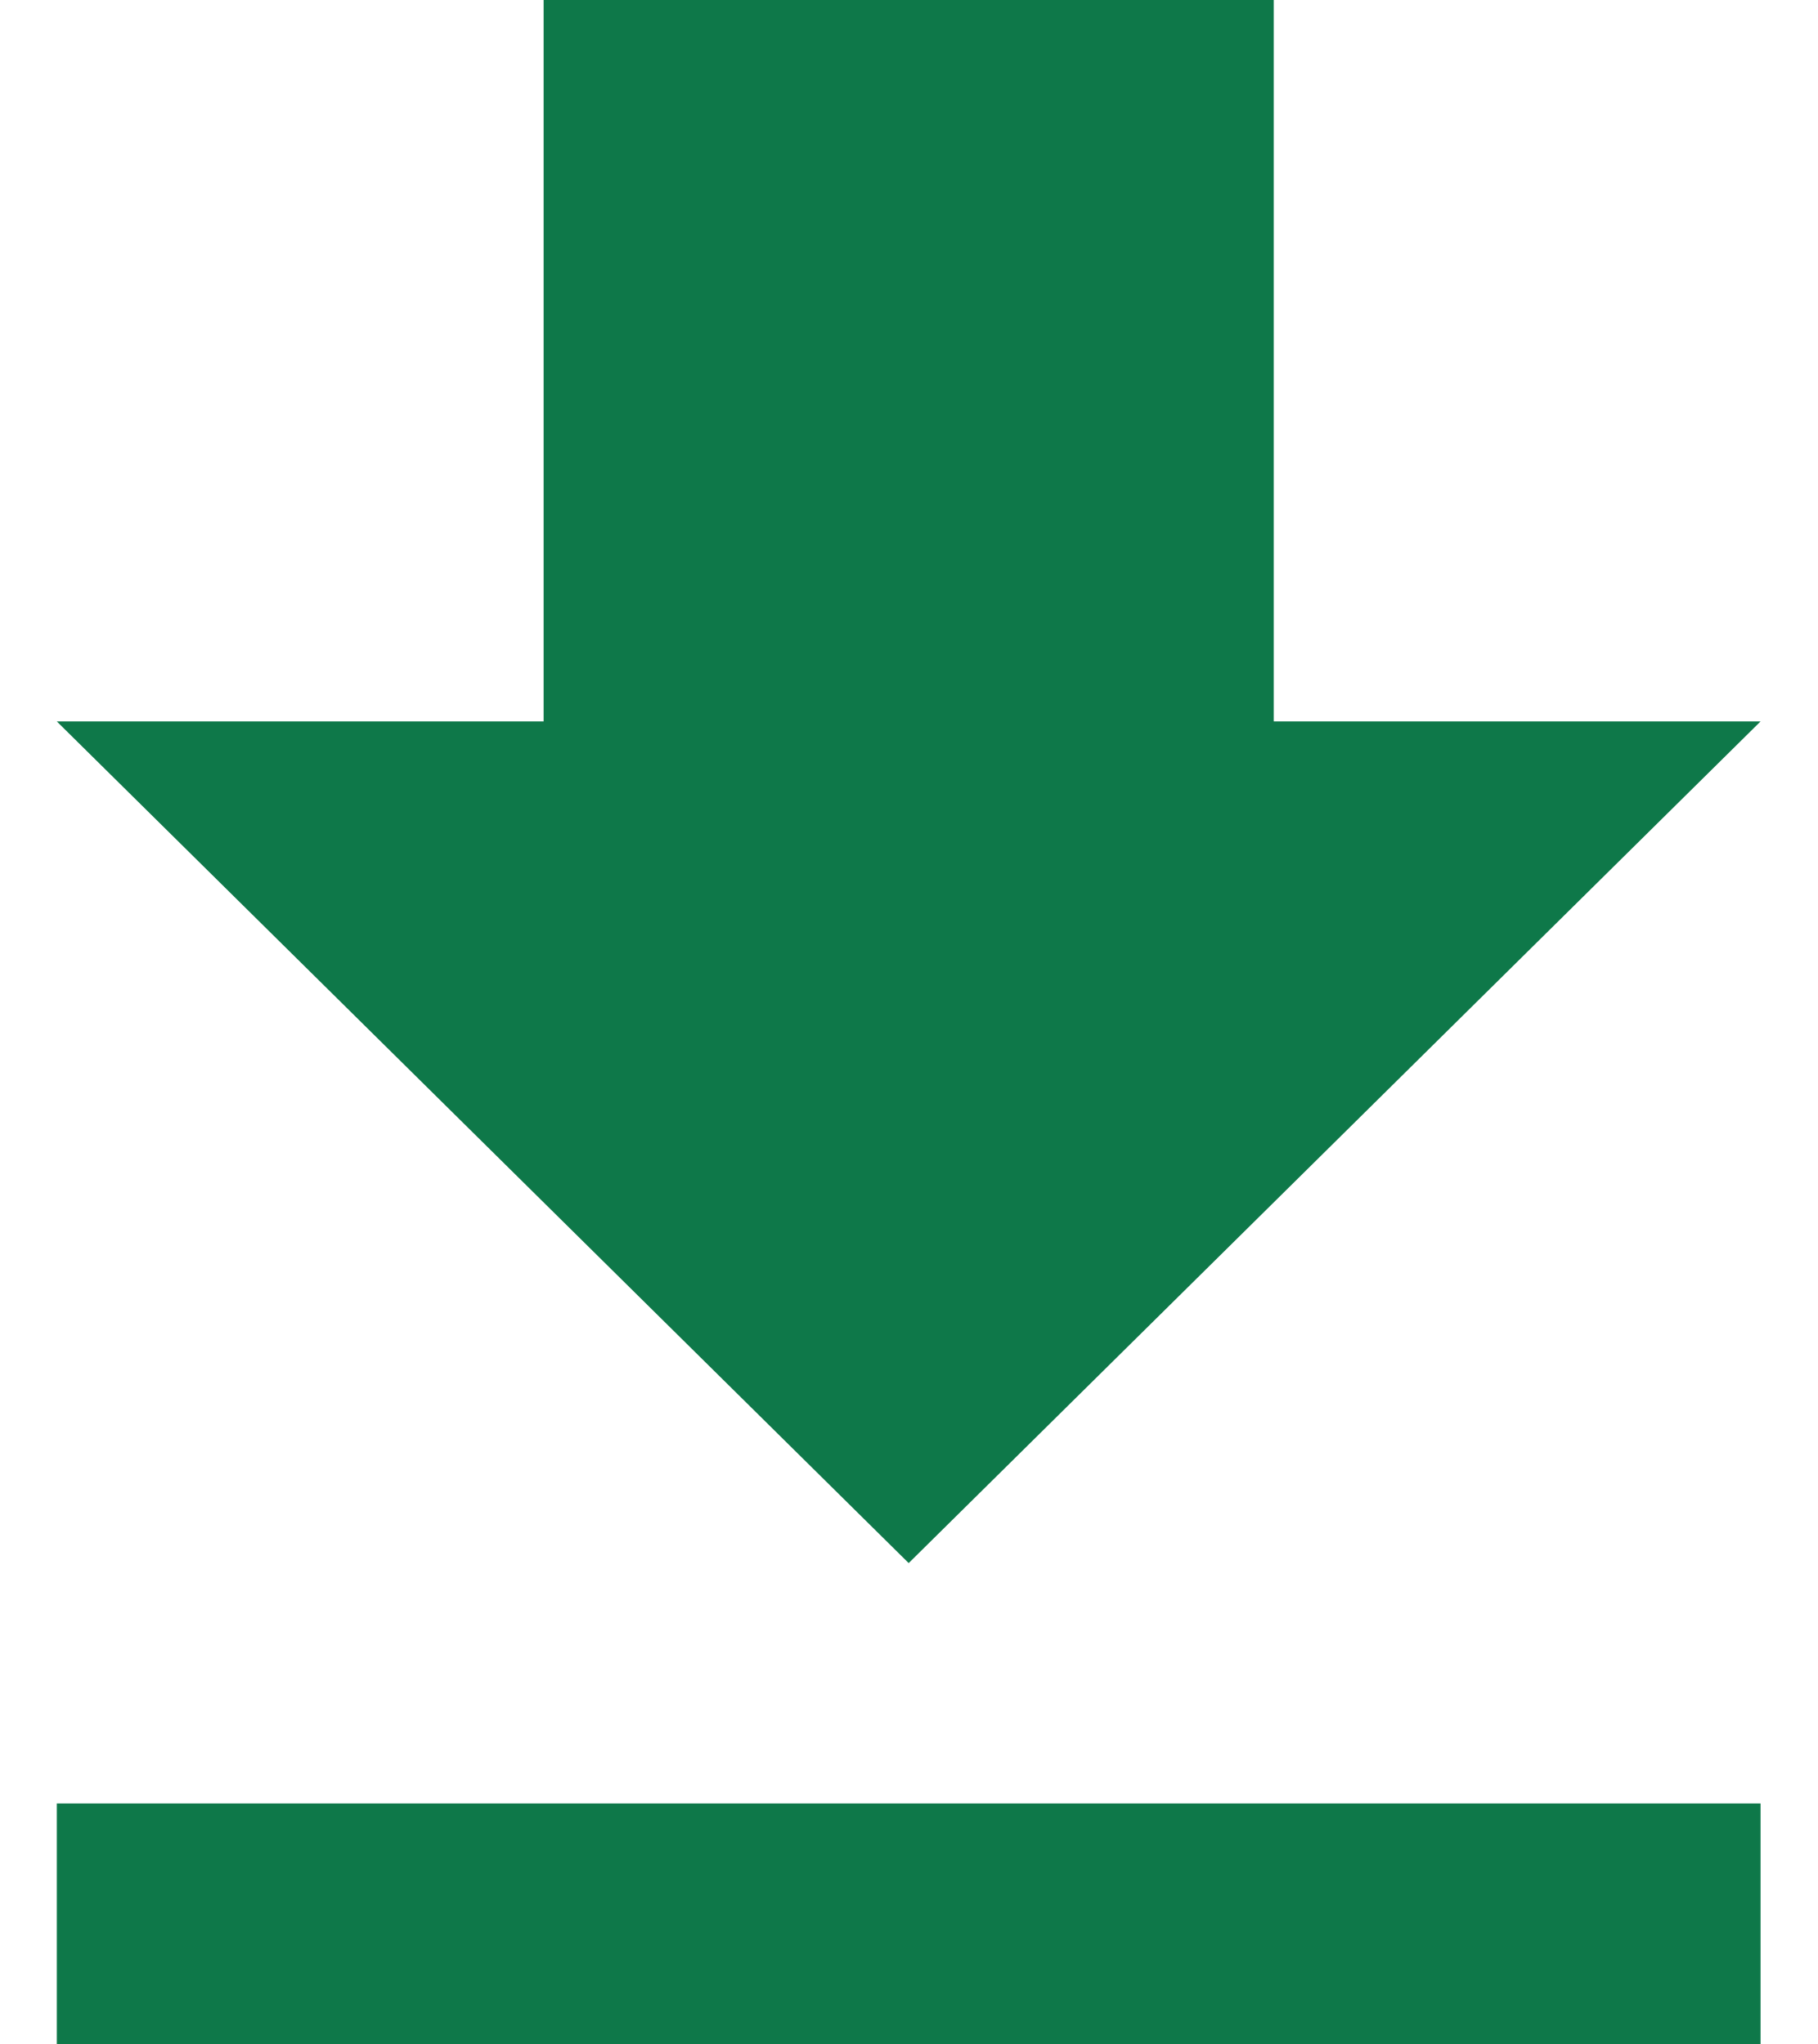
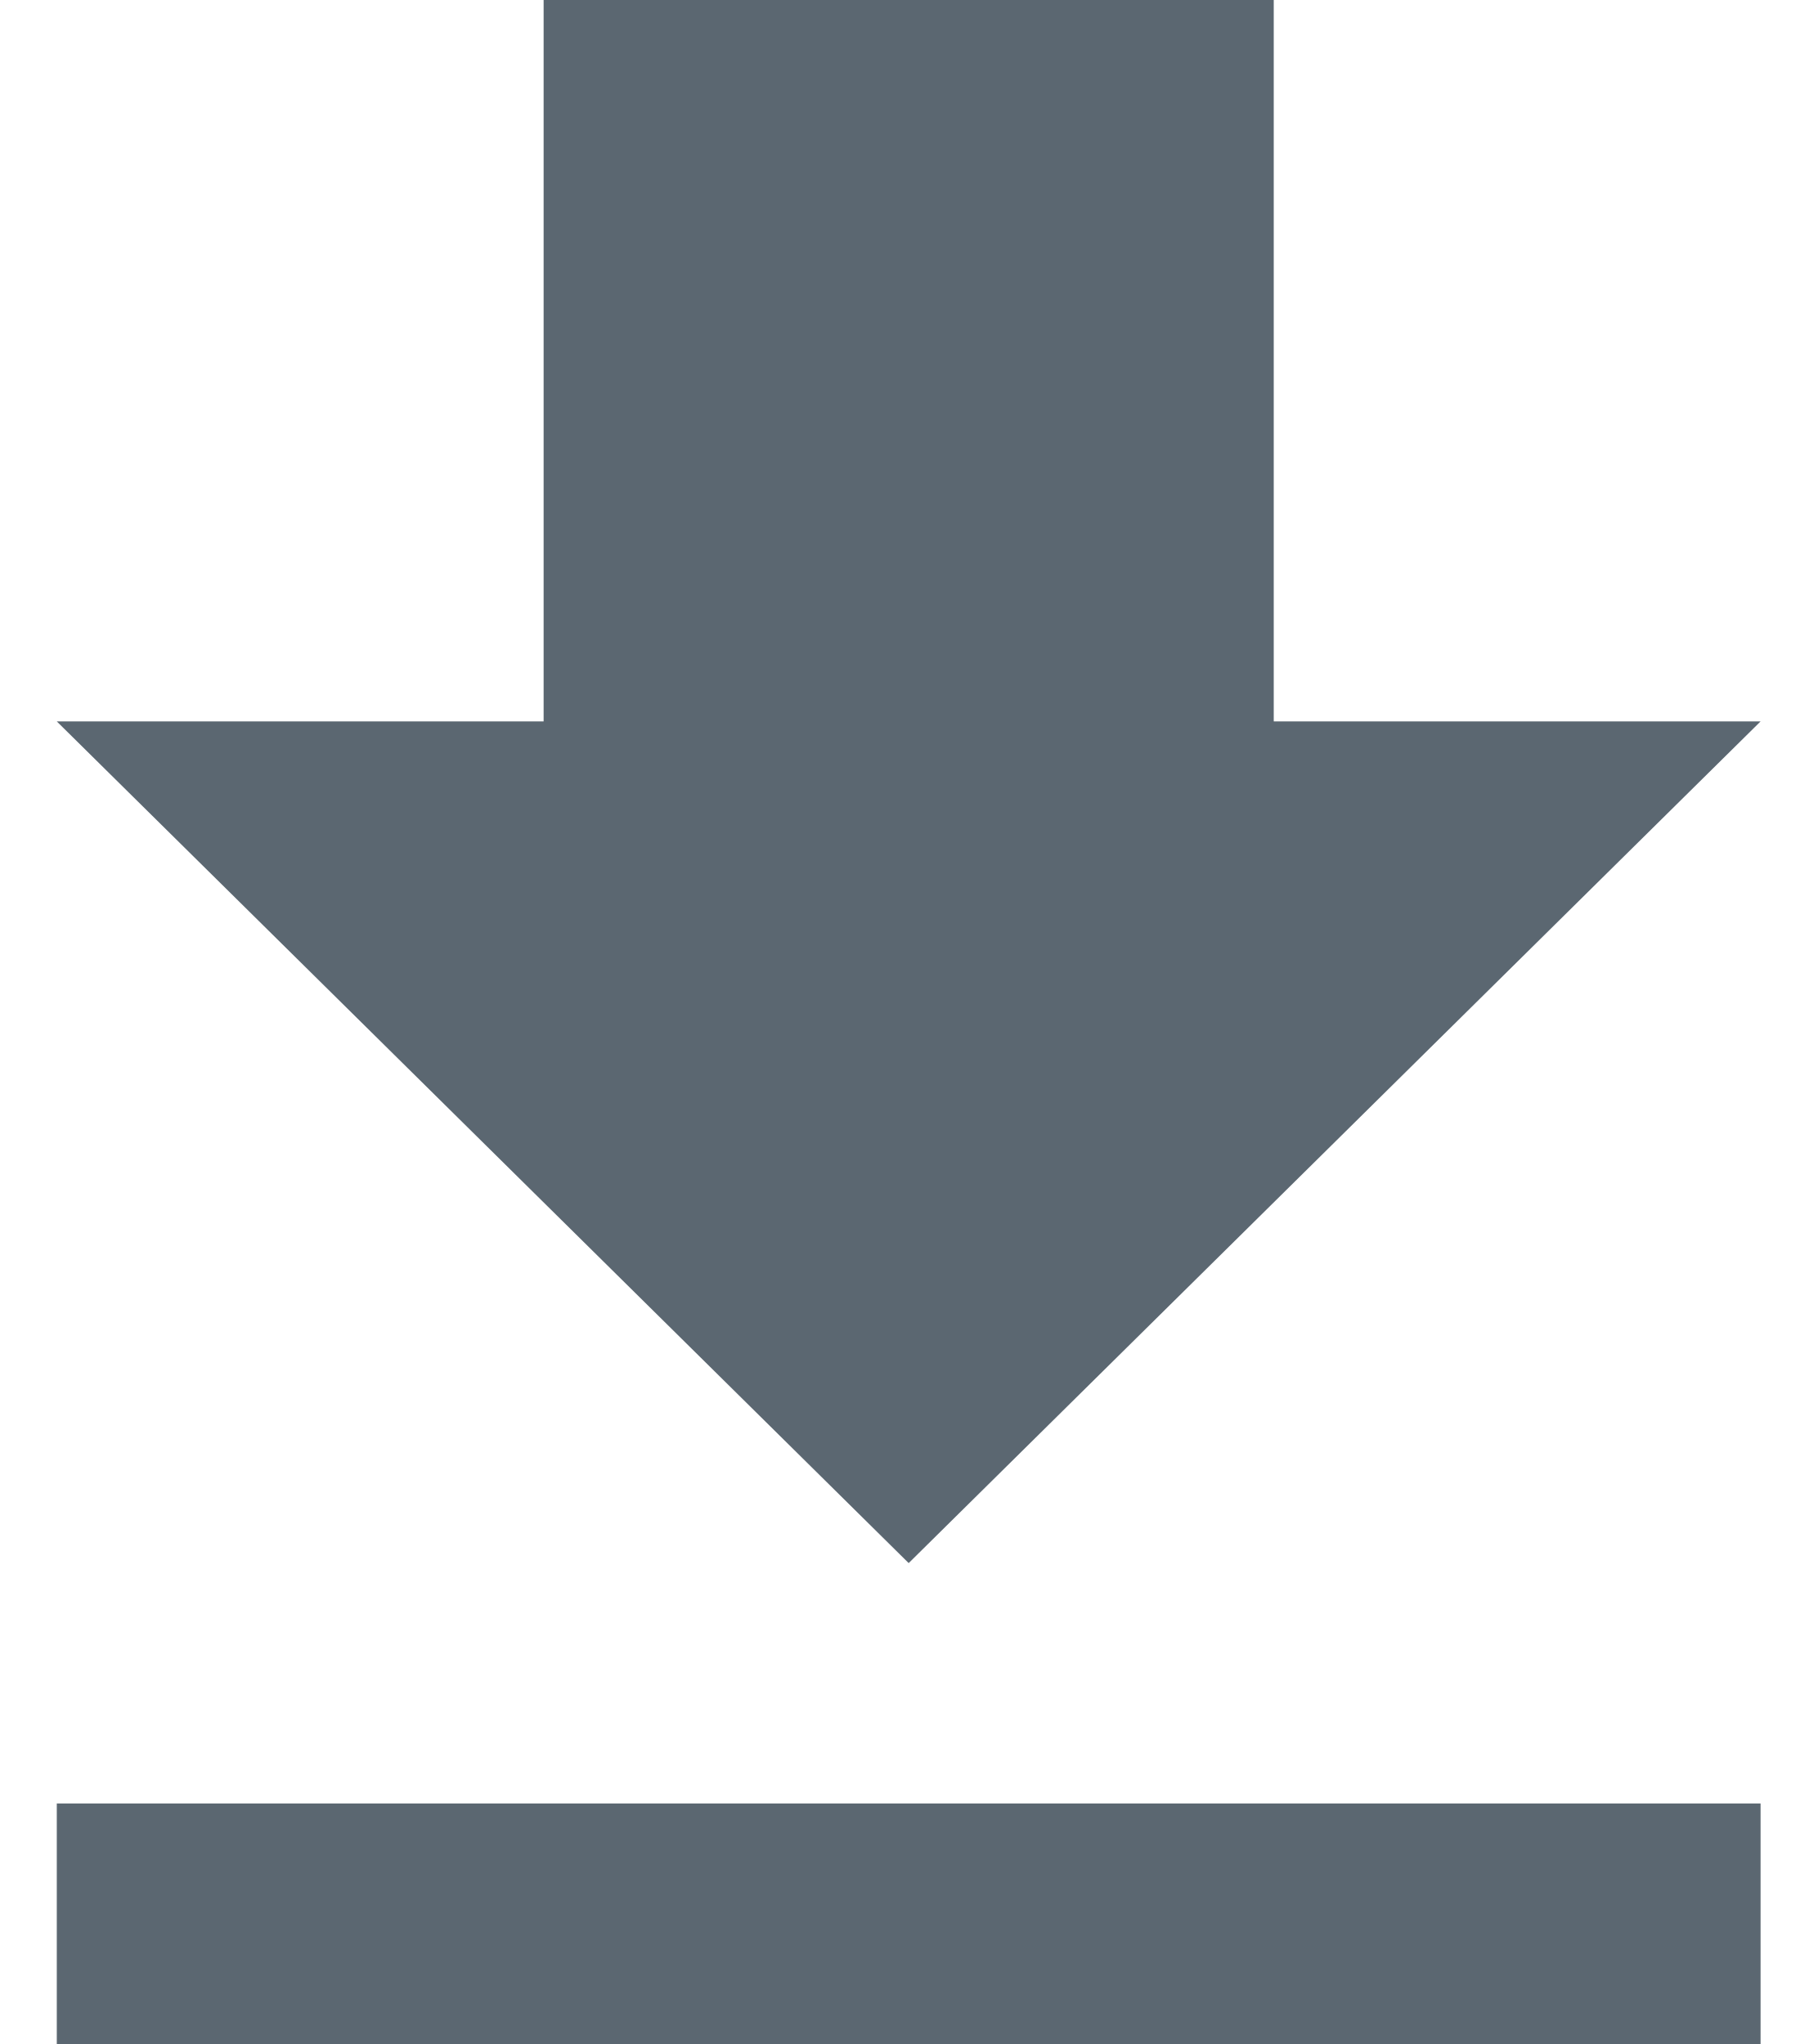
<svg xmlns="http://www.w3.org/2000/svg" width="16" height="18" viewBox="0 0 16 18" fill="none">
-   <path d="M15.5 6.353H11.214V0H4.786V6.353H0.5L8 13.765L15.5 6.353ZM0.5 15.882V18H15.5V15.882H0.5Z" fill="#0E7849" />
+   <path d="M15.5 6.353H11.214V0H4.786V6.353H0.5L8 13.765L15.5 6.353ZM0.5 15.882V18H15.5V15.882H0.5Z" fill="#5b6771" />
</svg>
